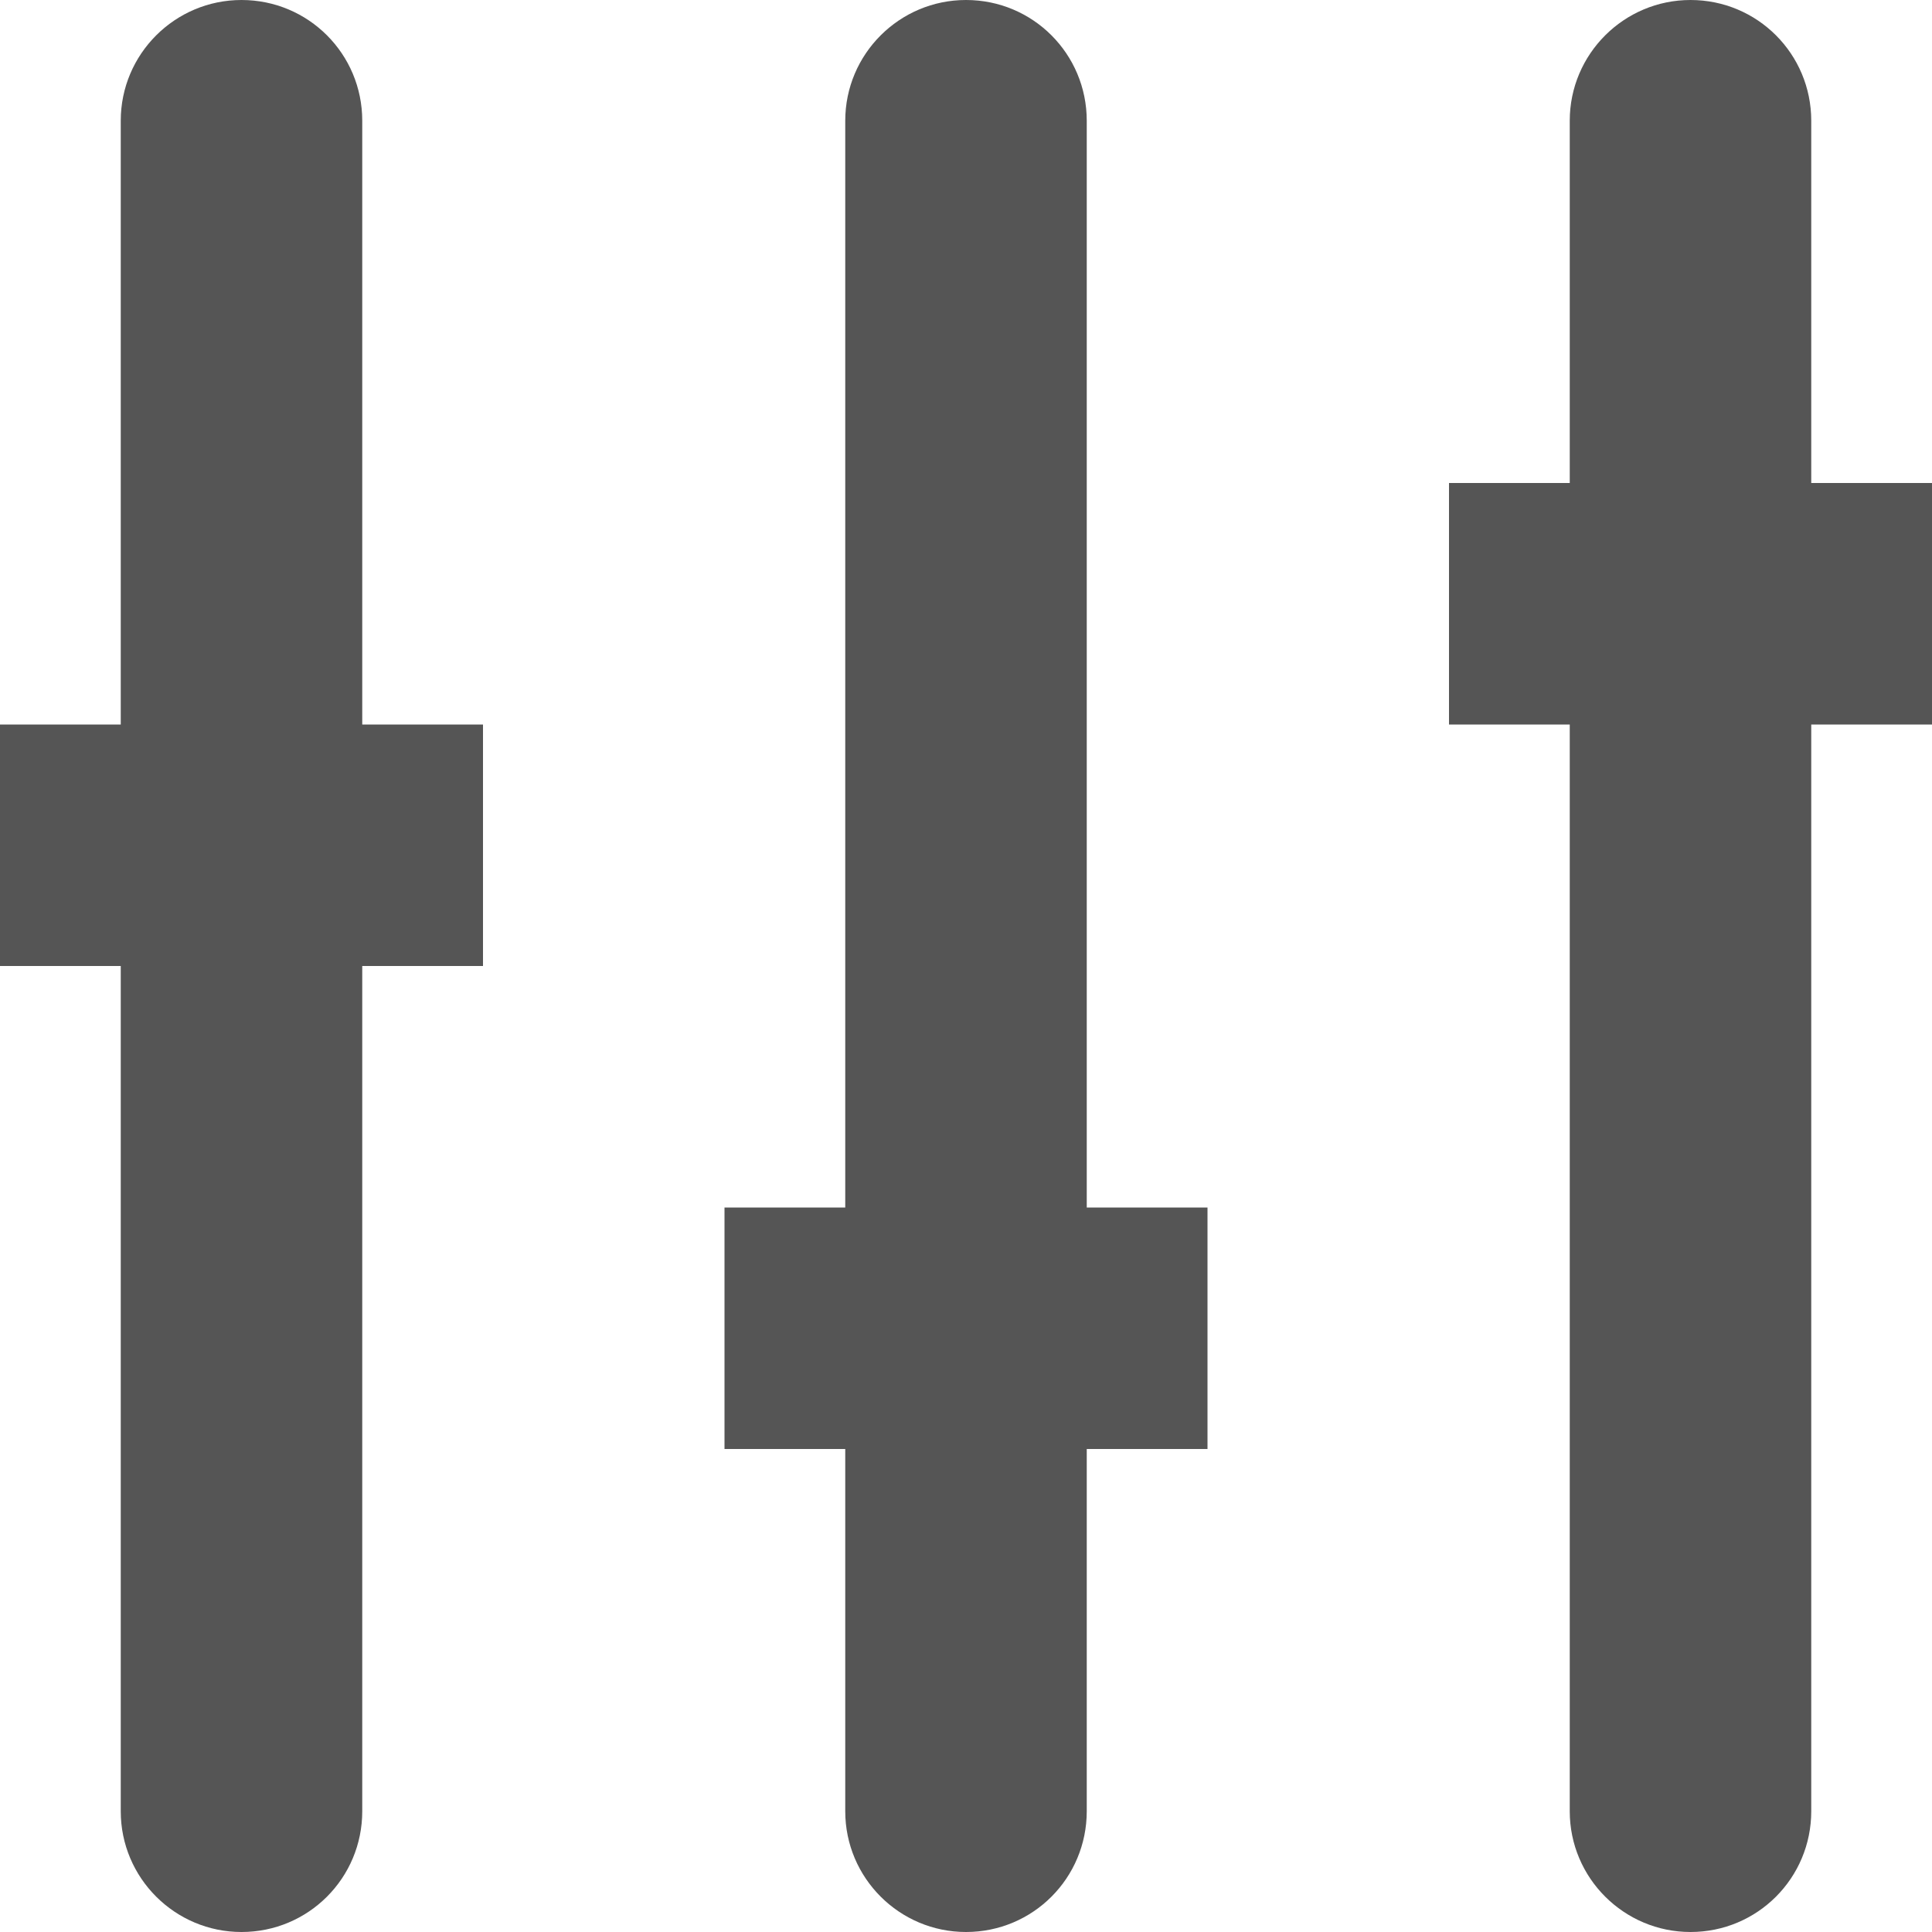
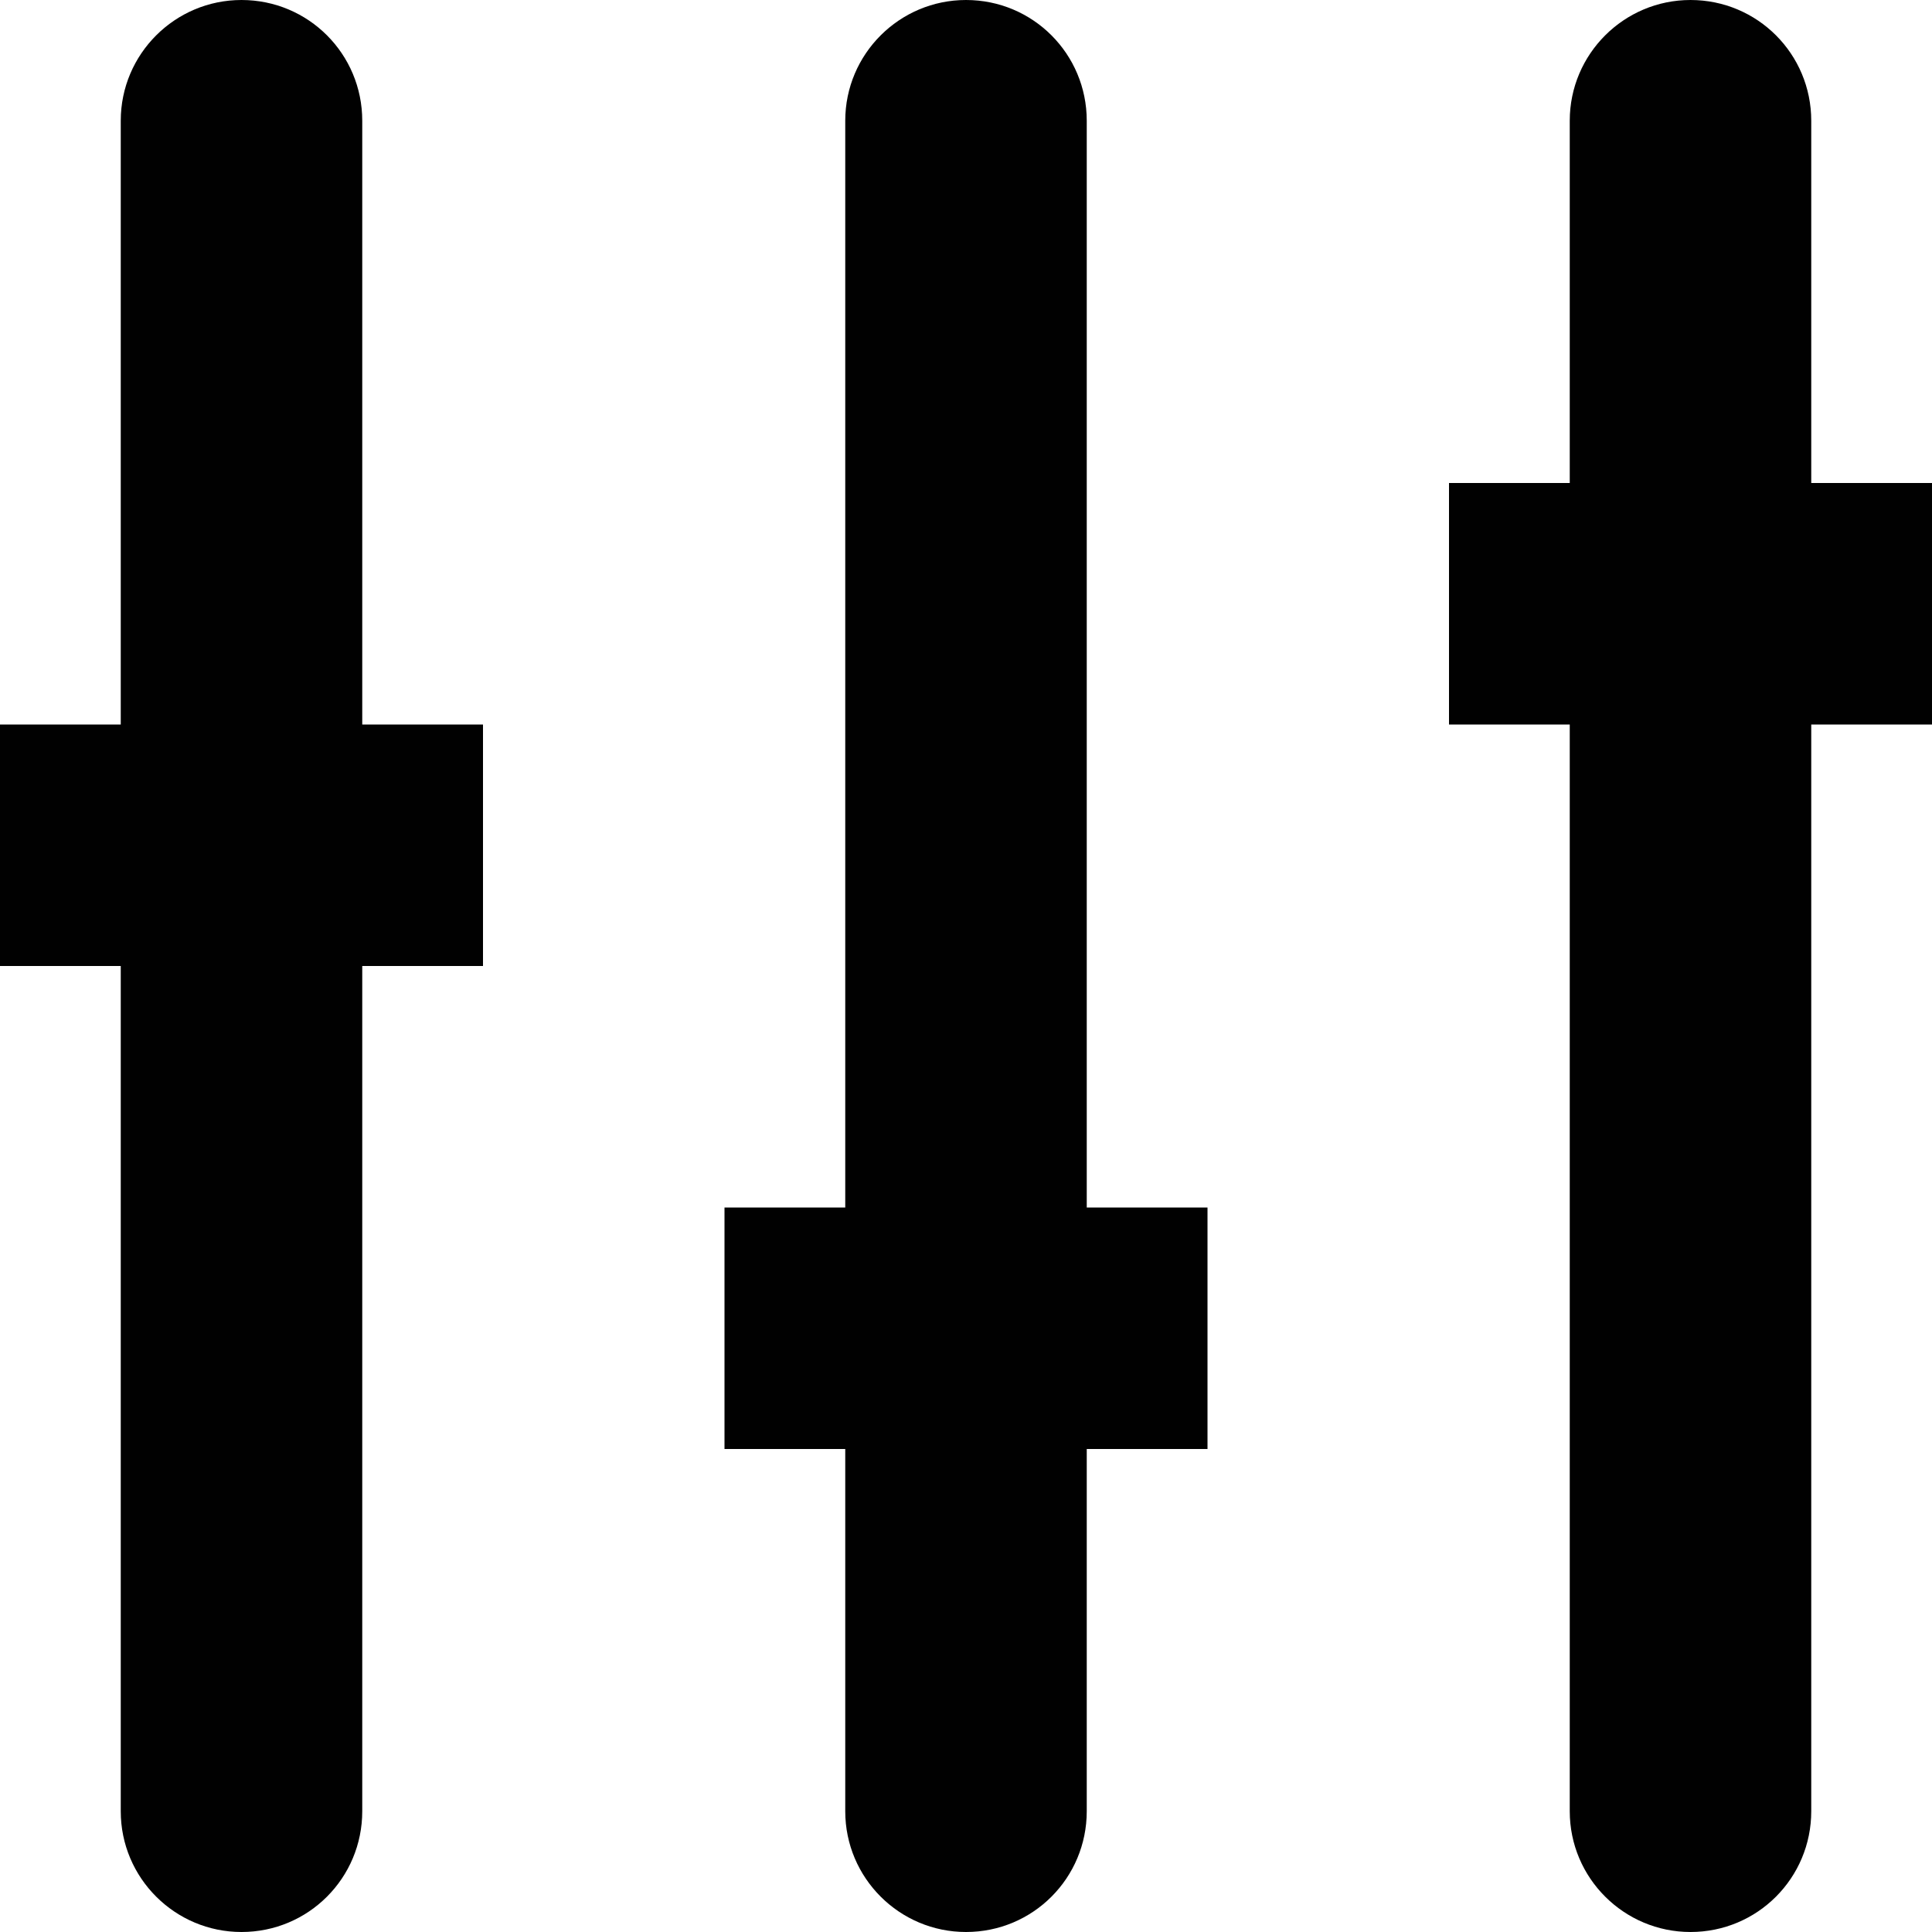
- <svg xmlns="http://www.w3.org/2000/svg" version="1.1" id="Layer_1" x="0px" y="0px" width="100px" height="100px" viewBox="0 0 100 100" enable-background="new 0 0 100 100" xml:space="preserve">
-   <path fill="#555555" d="M100,25h-6.25V6.25C93.75,2.795,90.967,0,87.5,0c-3.441,0-6.25,2.795-6.25,6.25V25H75v12.5h6.25v56.25  c0,3.455,2.809,6.25,6.25,6.25c3.467,0,6.25-2.795,6.25-6.25V37.5H100V25z" />
-   <path fill="#555555" d="M62.5,62.5h-6.25V6.25C56.25,2.795,53.467,0,50,0c-3.442,0-6.25,2.795-6.25,6.25V62.5H37.5V75h6.25v18.75  c0,3.455,2.808,6.25,6.25,6.25c3.467,0,6.25-2.795,6.25-6.25V75h6.25V62.5z" />
-   <path fill="#555555" d="M25,37.5h-6.25V6.25C18.75,2.795,15.967,0,12.5,0C9.058,0,6.25,2.795,6.25,6.25V37.5H0V50h6.25v43.75  c0,3.455,2.808,6.25,6.25,6.25c3.467,0,6.25-2.795,6.25-6.25V50H25V37.5z" />
+ <svg xmlns="http://www.w3.org/2000/svg" version="1.1" id="Layer_1" x="0px" y="0px" width="100px" height="100px" viewBox="0 0 100 100" style="enable-background:new 0 0 100 100;" xml:space="preserve">
+   <path style="fill:#010101;" d="M100,25h-6.25V6.25C93.75,2.795,90.967,0,87.5,0c-3.442,0-6.25,2.795-6.25,6.25V25H75v12.5h6.25  v56.25c0,3.455,2.808,6.25,6.25,6.25c3.467,0,6.25-2.795,6.25-6.25V37.5H100V25z" />
+   <path style="fill:#010101;" d="M62.5,62.5h-6.25V6.25C56.25,2.795,53.467,0,50,0c-3.442,0-6.25,2.795-6.25,6.25V62.5H37.5V75h6.25  v18.75c0,3.455,2.808,6.25,6.25,6.25c3.467,0,6.25-2.795,6.25-6.25V75h6.25V62.5z" />
+   <path style="fill:#010101;" d="M25,37.5h-6.25V6.25C18.75,2.795,15.967,0,12.5,0C9.058,0,6.25,2.795,6.25,6.25V37.5H0V50h6.25v43.75  c0,3.455,2.808,6.25,6.25,6.25c3.467,0,6.25-2.795,6.25-6.25V50H25V37.5z" />
</svg>
